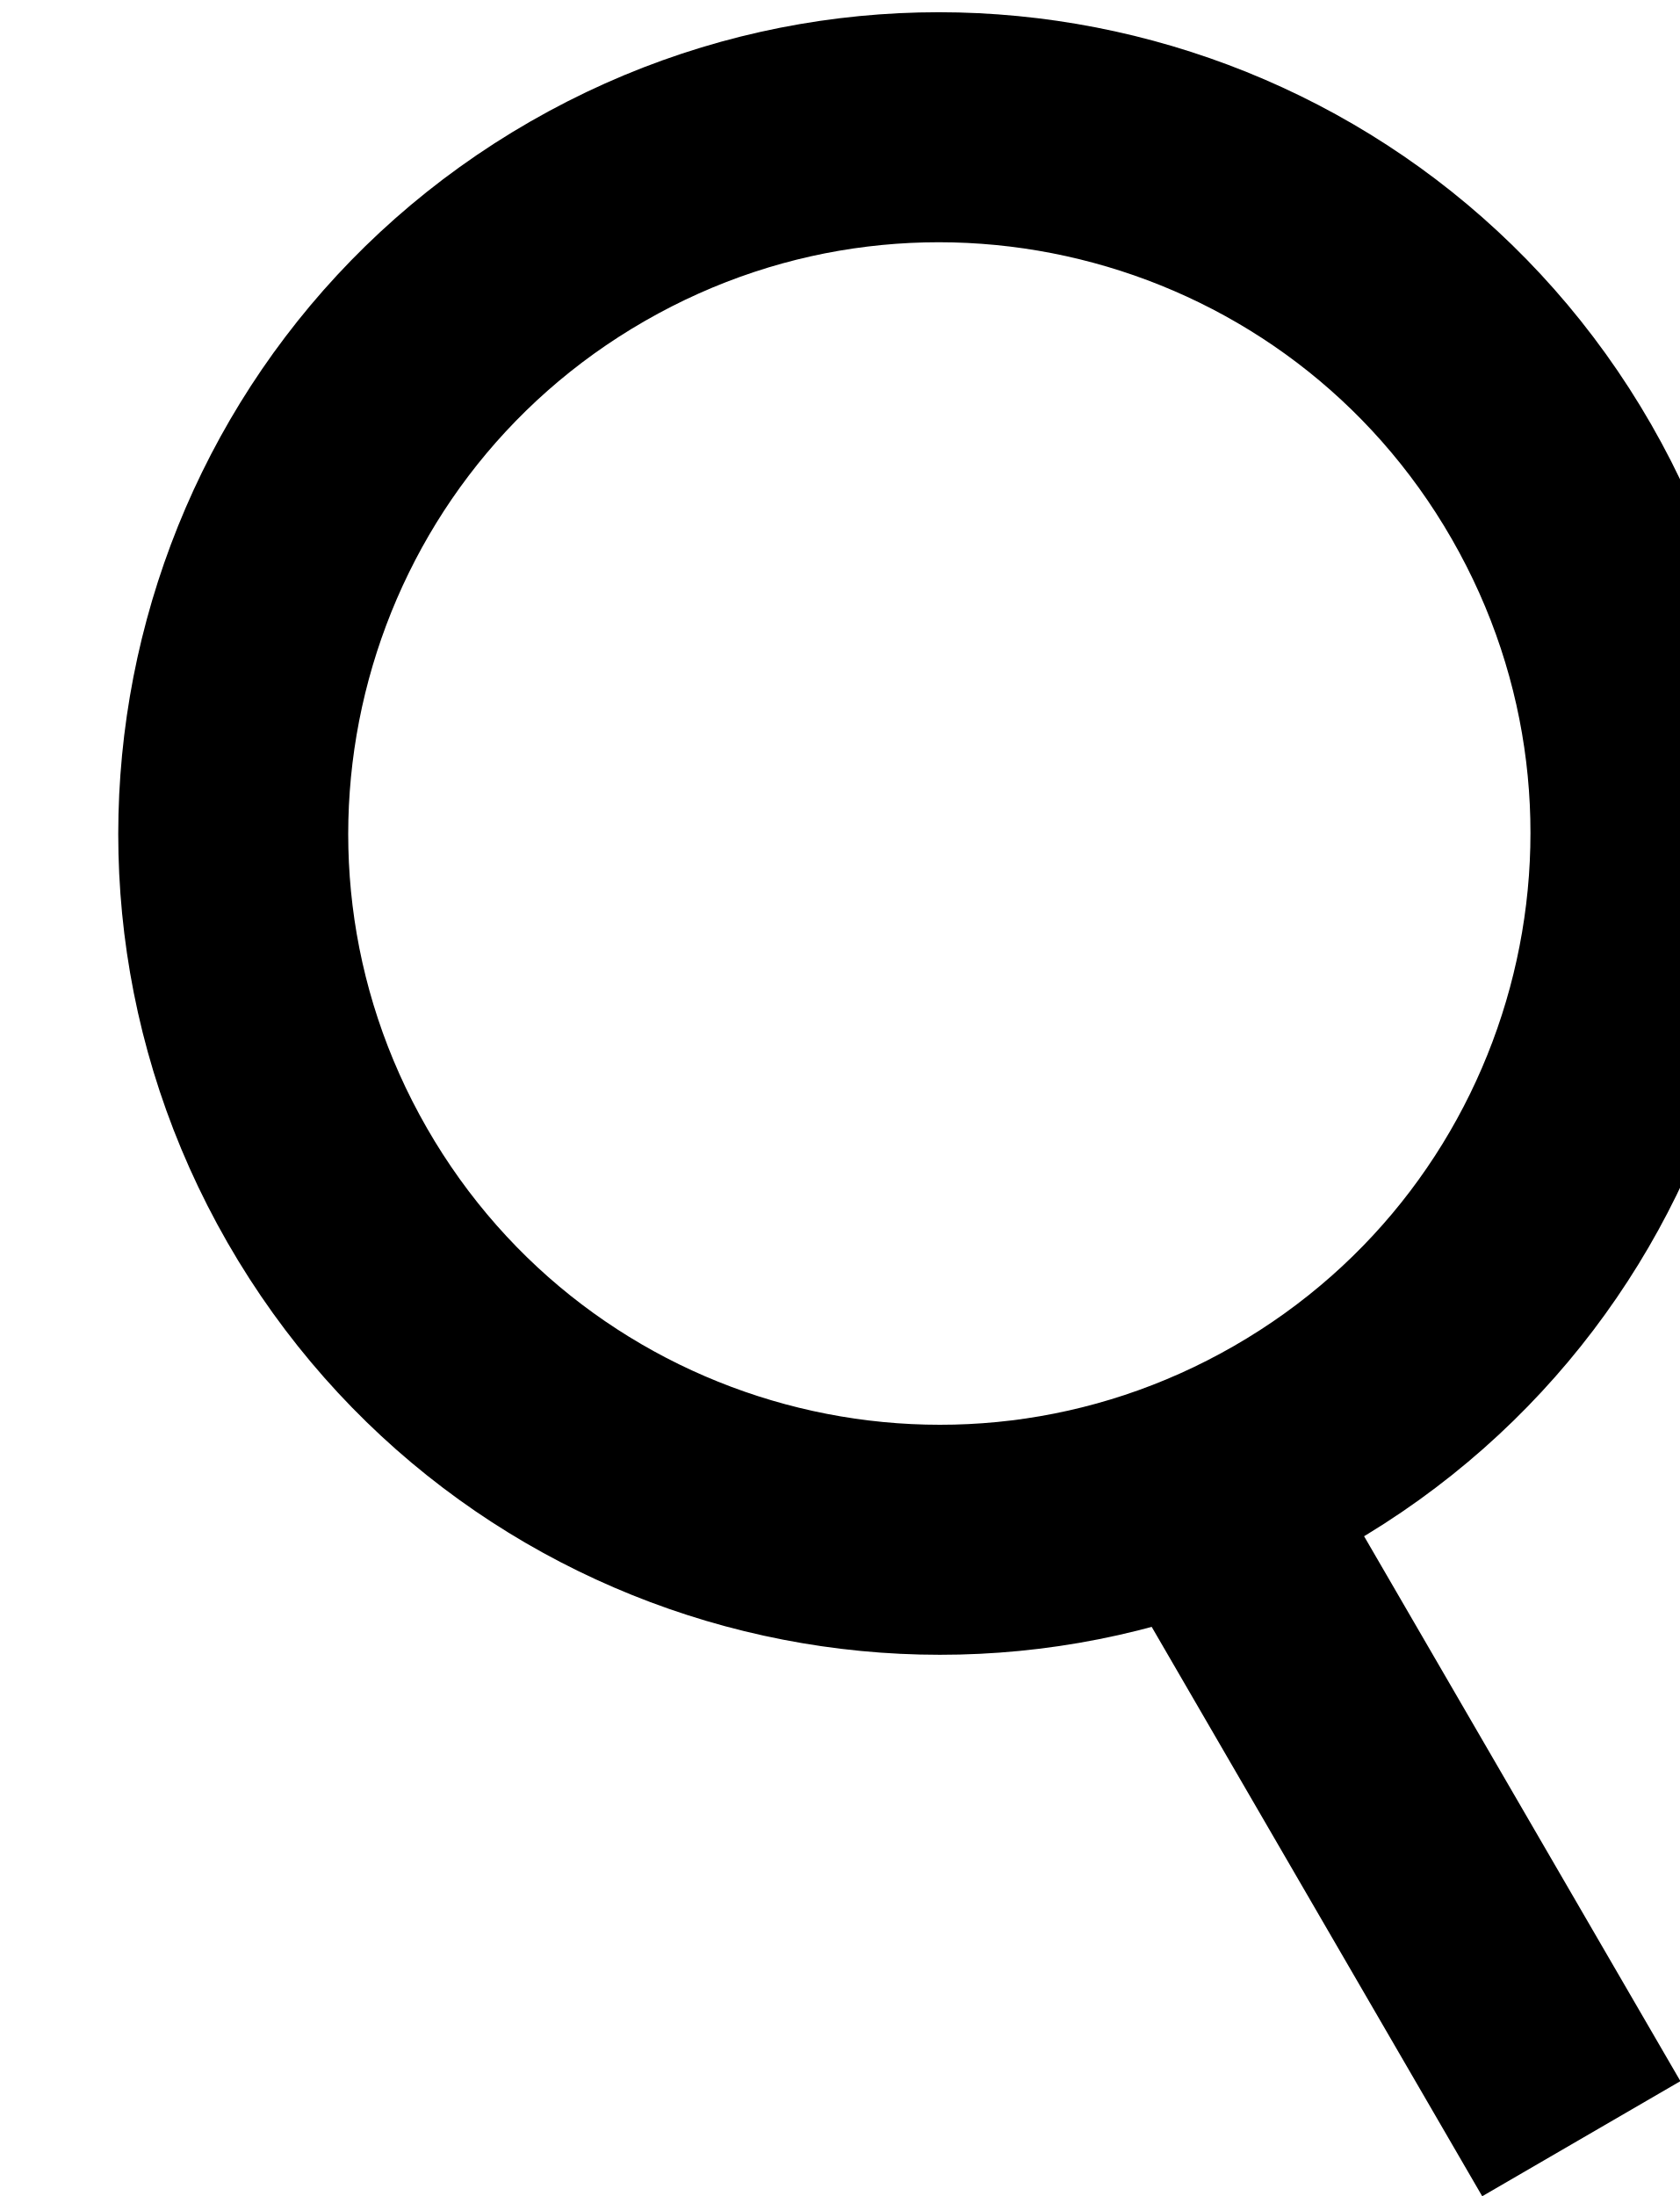
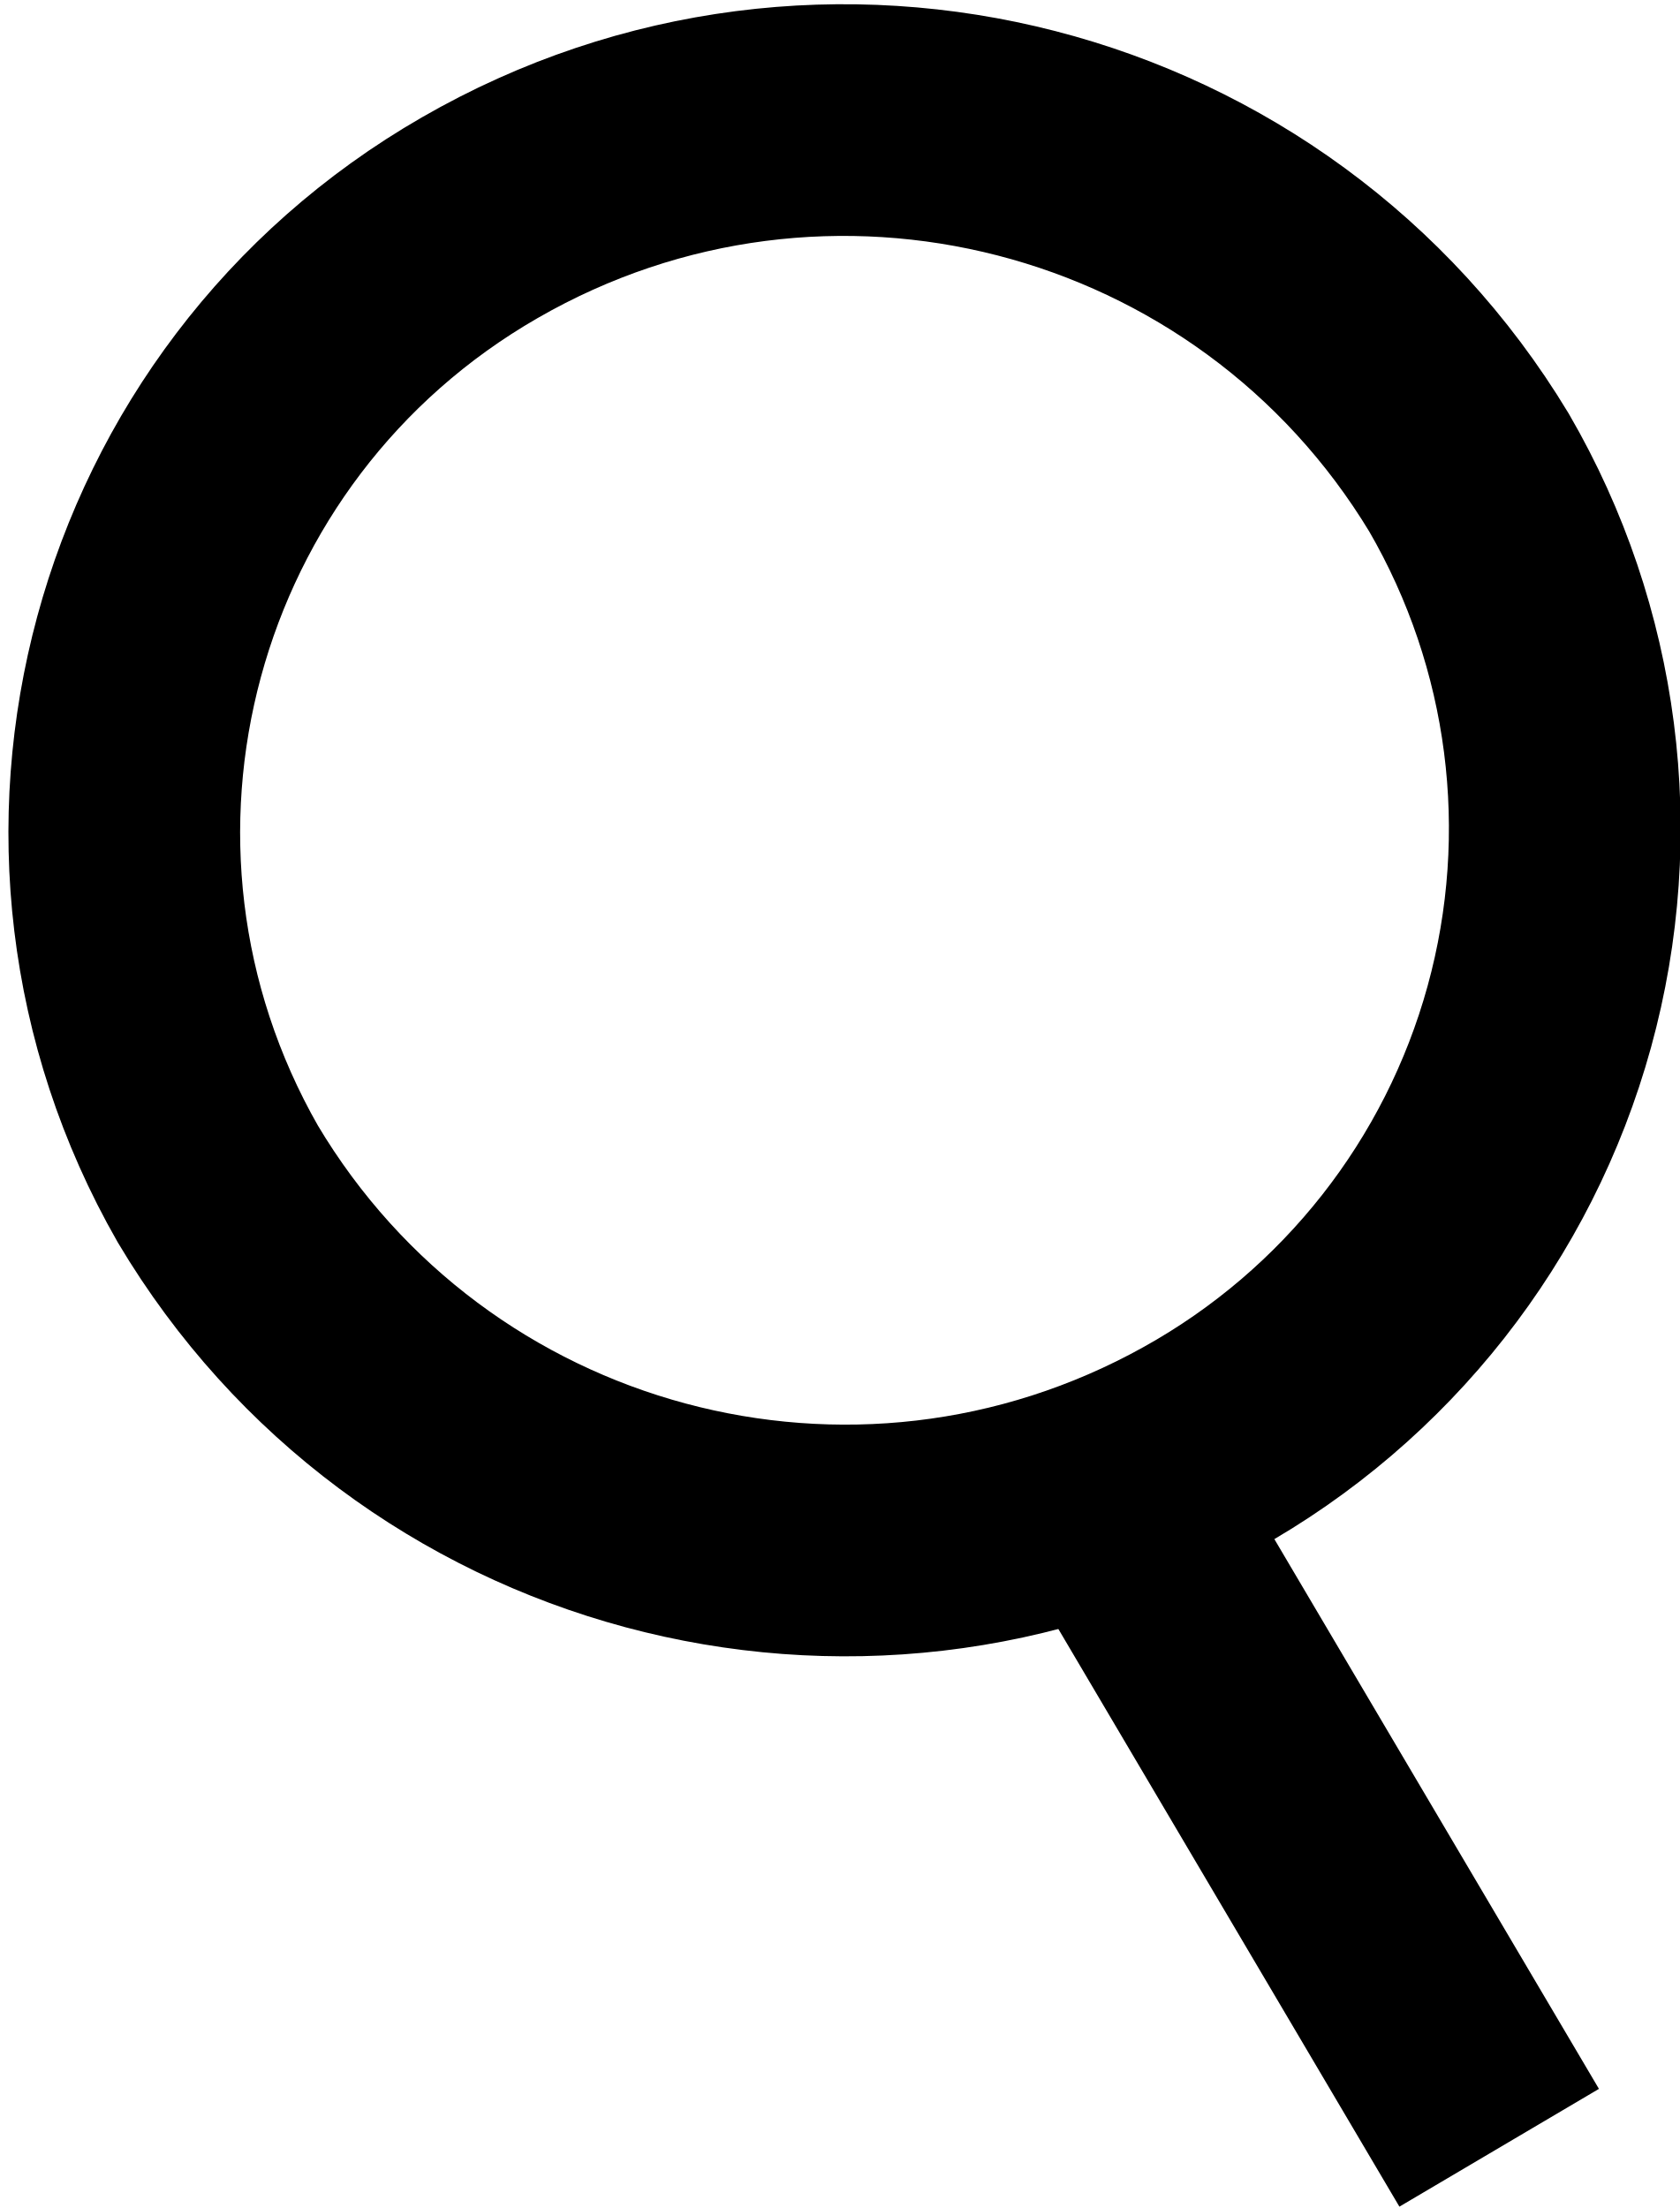
- <svg xmlns="http://www.w3.org/2000/svg" id="Layer_1" data-name="Layer 1" viewBox="0 0 7.33 9.58">
+ <svg xmlns="http://www.w3.org/2000/svg" id="Layer_1" data-name="Layer 1" viewBox="0 0 7.25 9.53">
  <defs>
    <style>.cls-1{fill:none;stroke:#000;stroke-miterlimit:10;}</style>
  </defs>
-   <circle class="cls-1" cx="134.24" cy="15.26" r="3.07" transform="matrix(0.87, -0.5, 0.5, 0.87, -120.32, 57.48)" />
-   <line class="cls-1" x1="5.1" y1="6.23" x2="6.9" y2="9.33" />
+   <path class="cls-1" d="M2.13,1A3.15,3.15,0,0,1,6.4,2.1,3.06,3.06,0,0,1,5.24,6.31,3.15,3.15,0,0,1,1,5.17,3.06,3.06,0,0,1,2.13,1Z" transform="translate(-0.06 -0.06)" />
+   <line class="cls-1" x1="4.64" y1="6.17" x2="6.47" y2="9.27" />
</svg>
